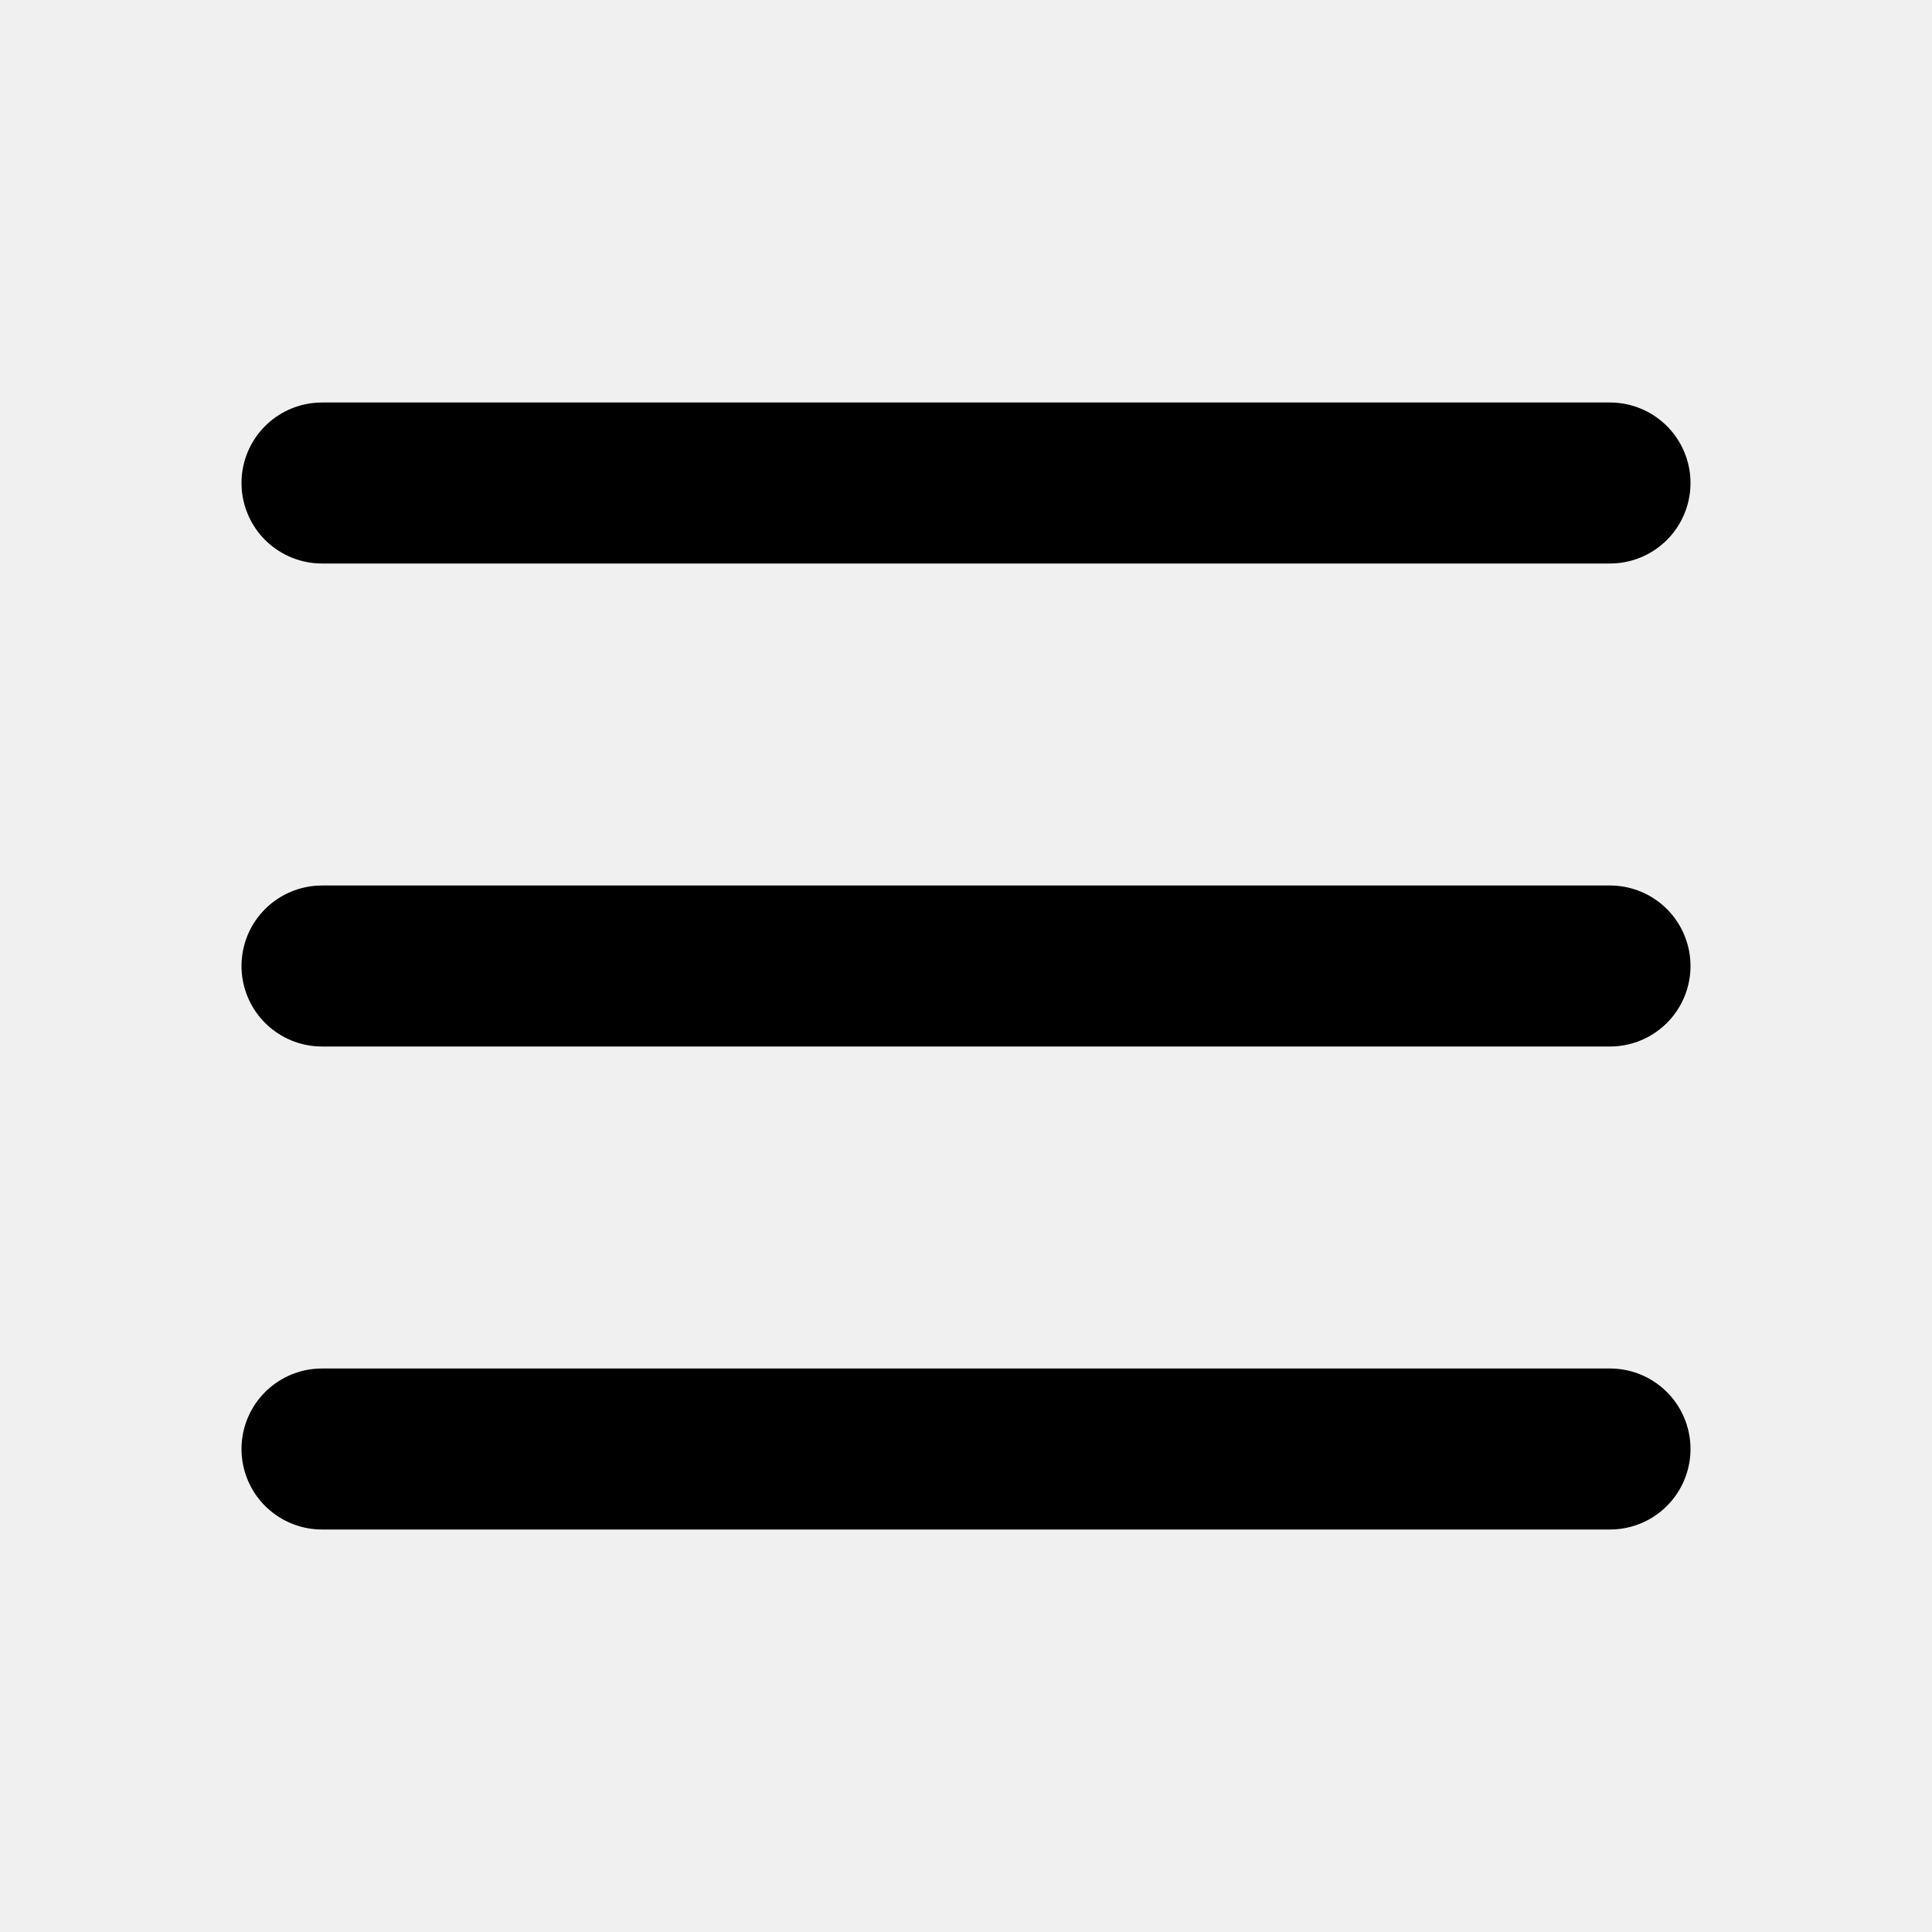
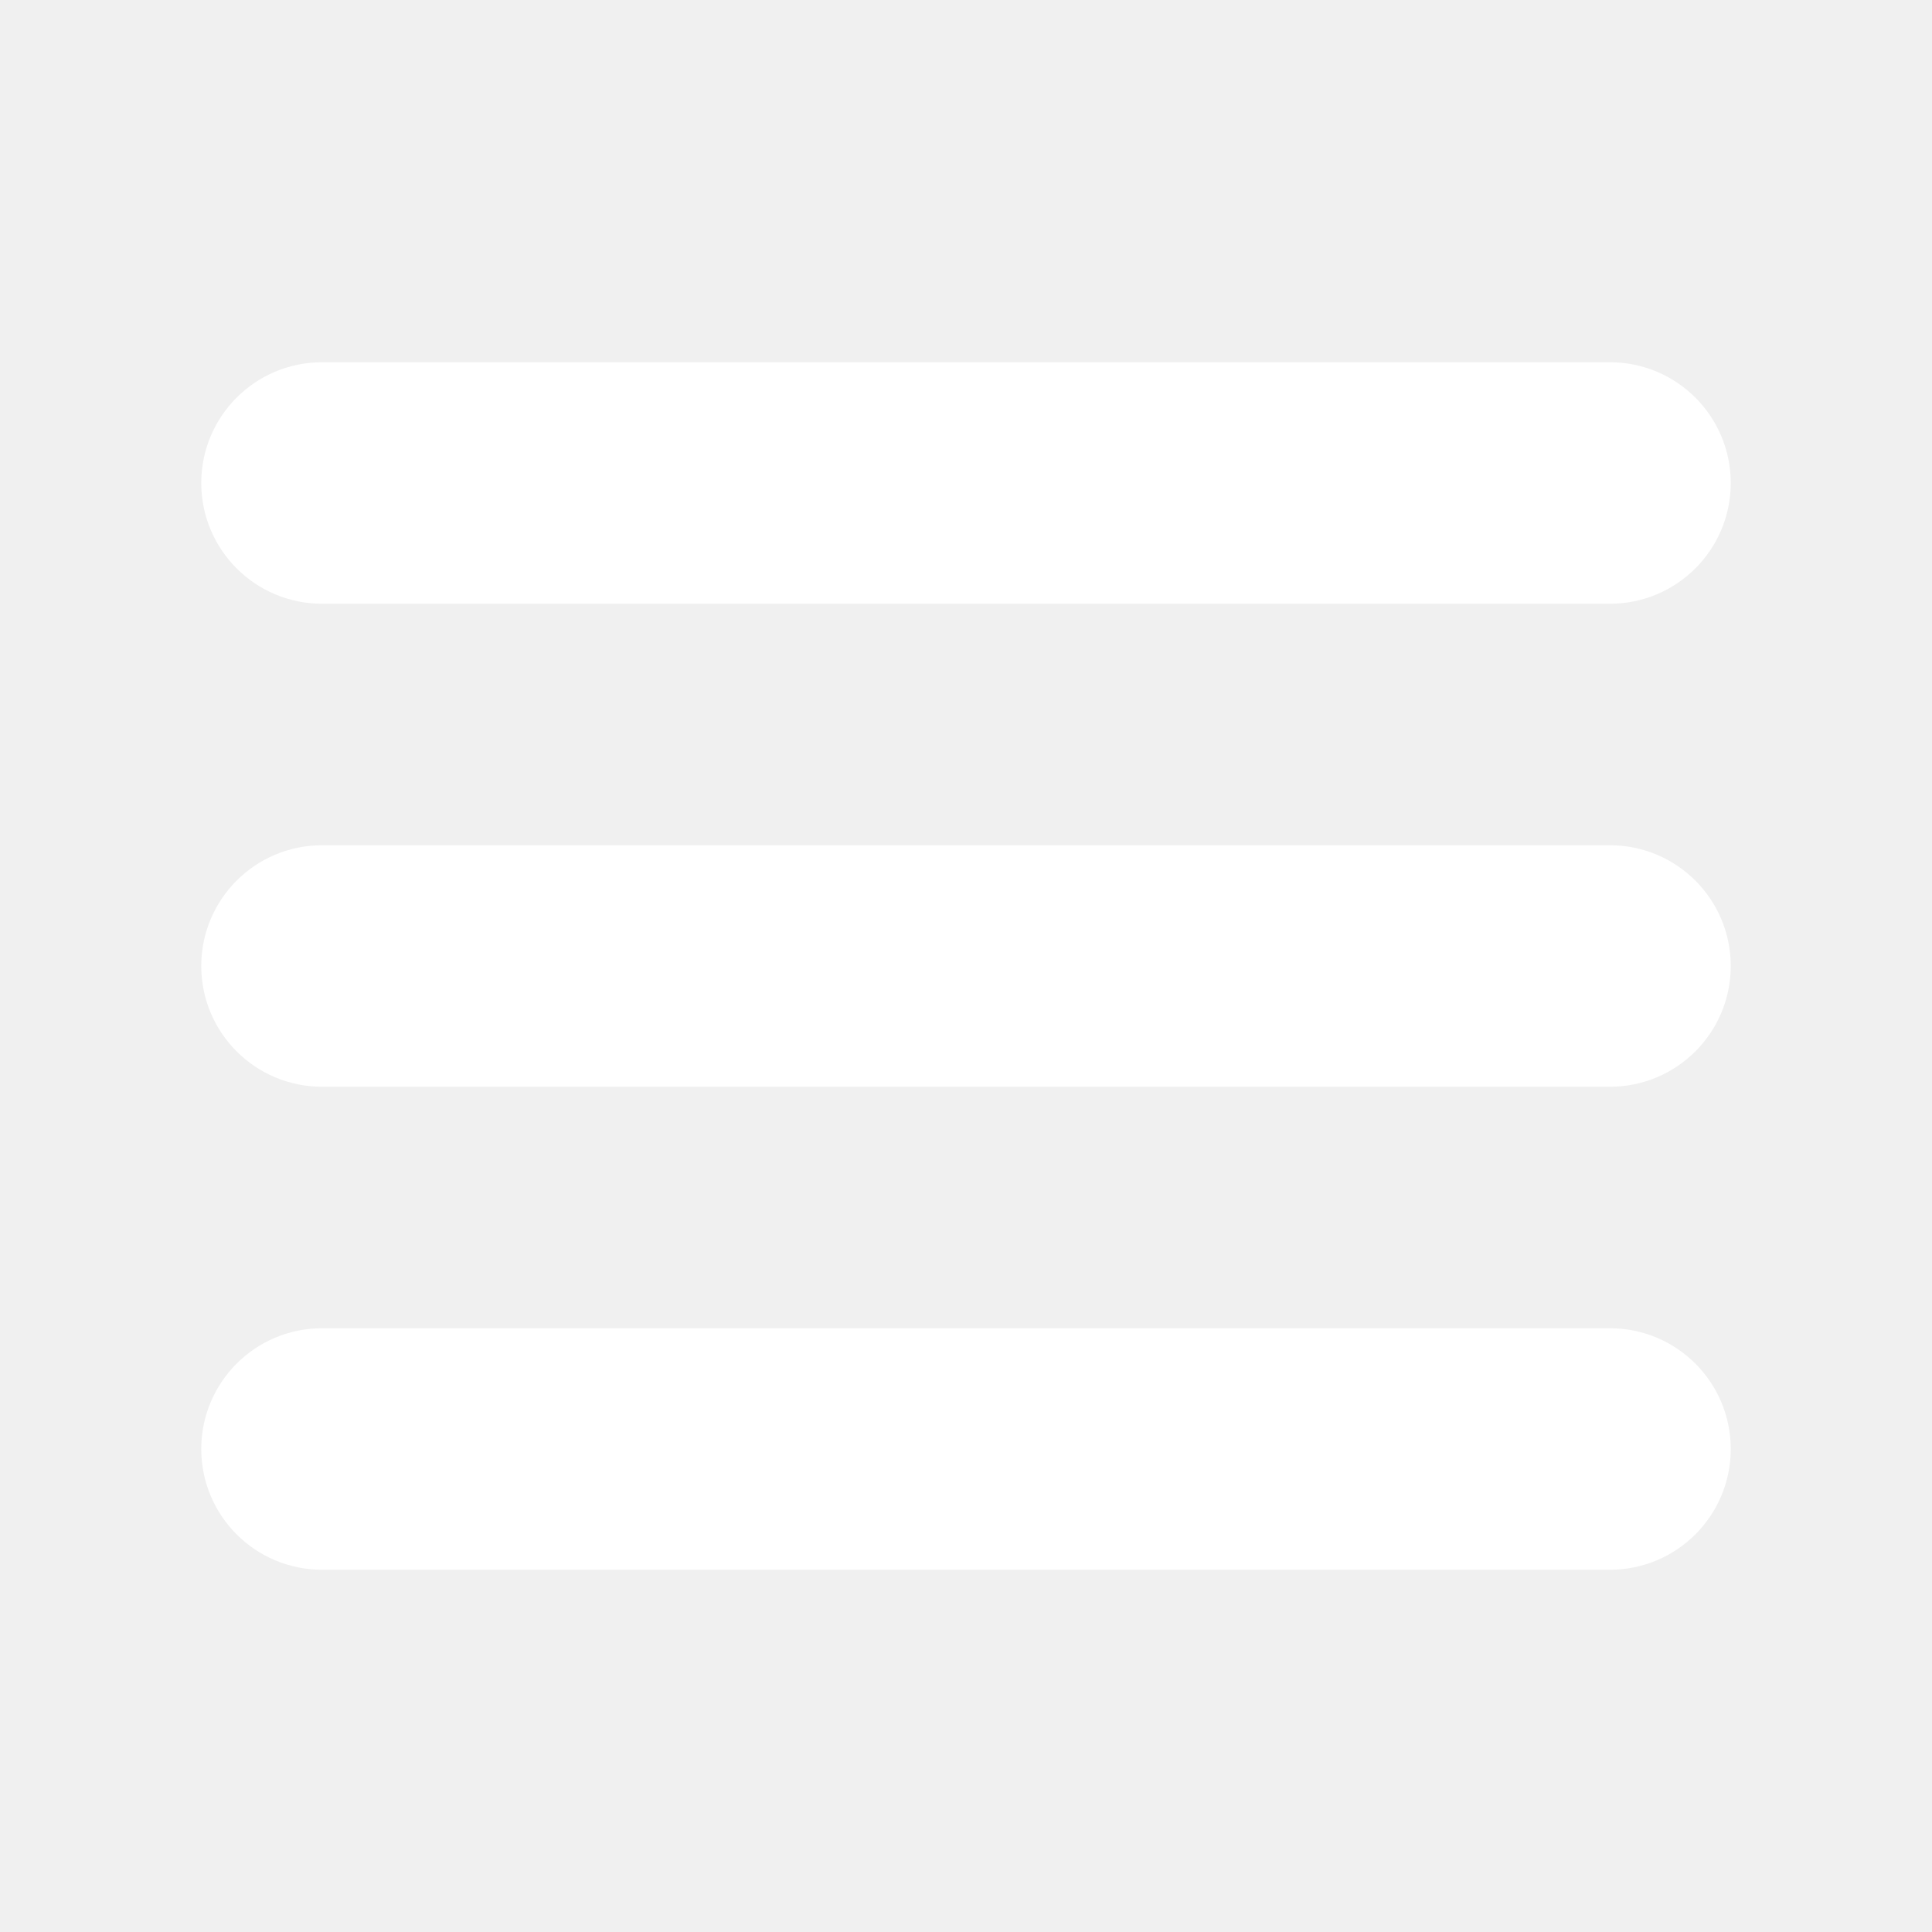
- <svg xmlns="http://www.w3.org/2000/svg" width="800px" height="800px" viewBox="0 0 24 24" fill="none">
-   <path d="M4 6H20M4 12H20M4 18H20" stroke="#000000" stroke-width="2" stroke-linecap="round" stroke-linejoin="round" />
+ <svg xmlns="http://www.w3.org/2000/svg" width="800px" height="800px" viewBox="0 0 24 24" fill="none" stroke="#ffffff">
+   <g id="SVGRepo_bgCarrier" stroke-width="0" />
+   <g id="SVGRepo_tracerCarrier" stroke-linecap="round" stroke-linejoin="round" />
+   <g id="SVGRepo_iconCarrier">
+     <path fill-rule="evenodd" clip-rule="evenodd" d="M4 5C3.448 5 3 5.448 3 6C3 6.552 3.448 7 4 7H20C20.552 7 21 6.552 21 6C21 5.448 20.552 5 20 5H4ZM3 12C3 11.448 3.448 11 4 11H20C20.552 11 21 11.448 21 12C21 12.552 20.552 13 20 13H4C3.448 13 3 12.552 3 12ZM3 18C3 17.448 3.448 17 4 17H20C20.552 17 21 17.448 21 18C21 18.552 20.552 19 20 19H4C3.448 19 3 18.552 3 18Z" fill="#ffffff" />
+   </g>
</svg>
